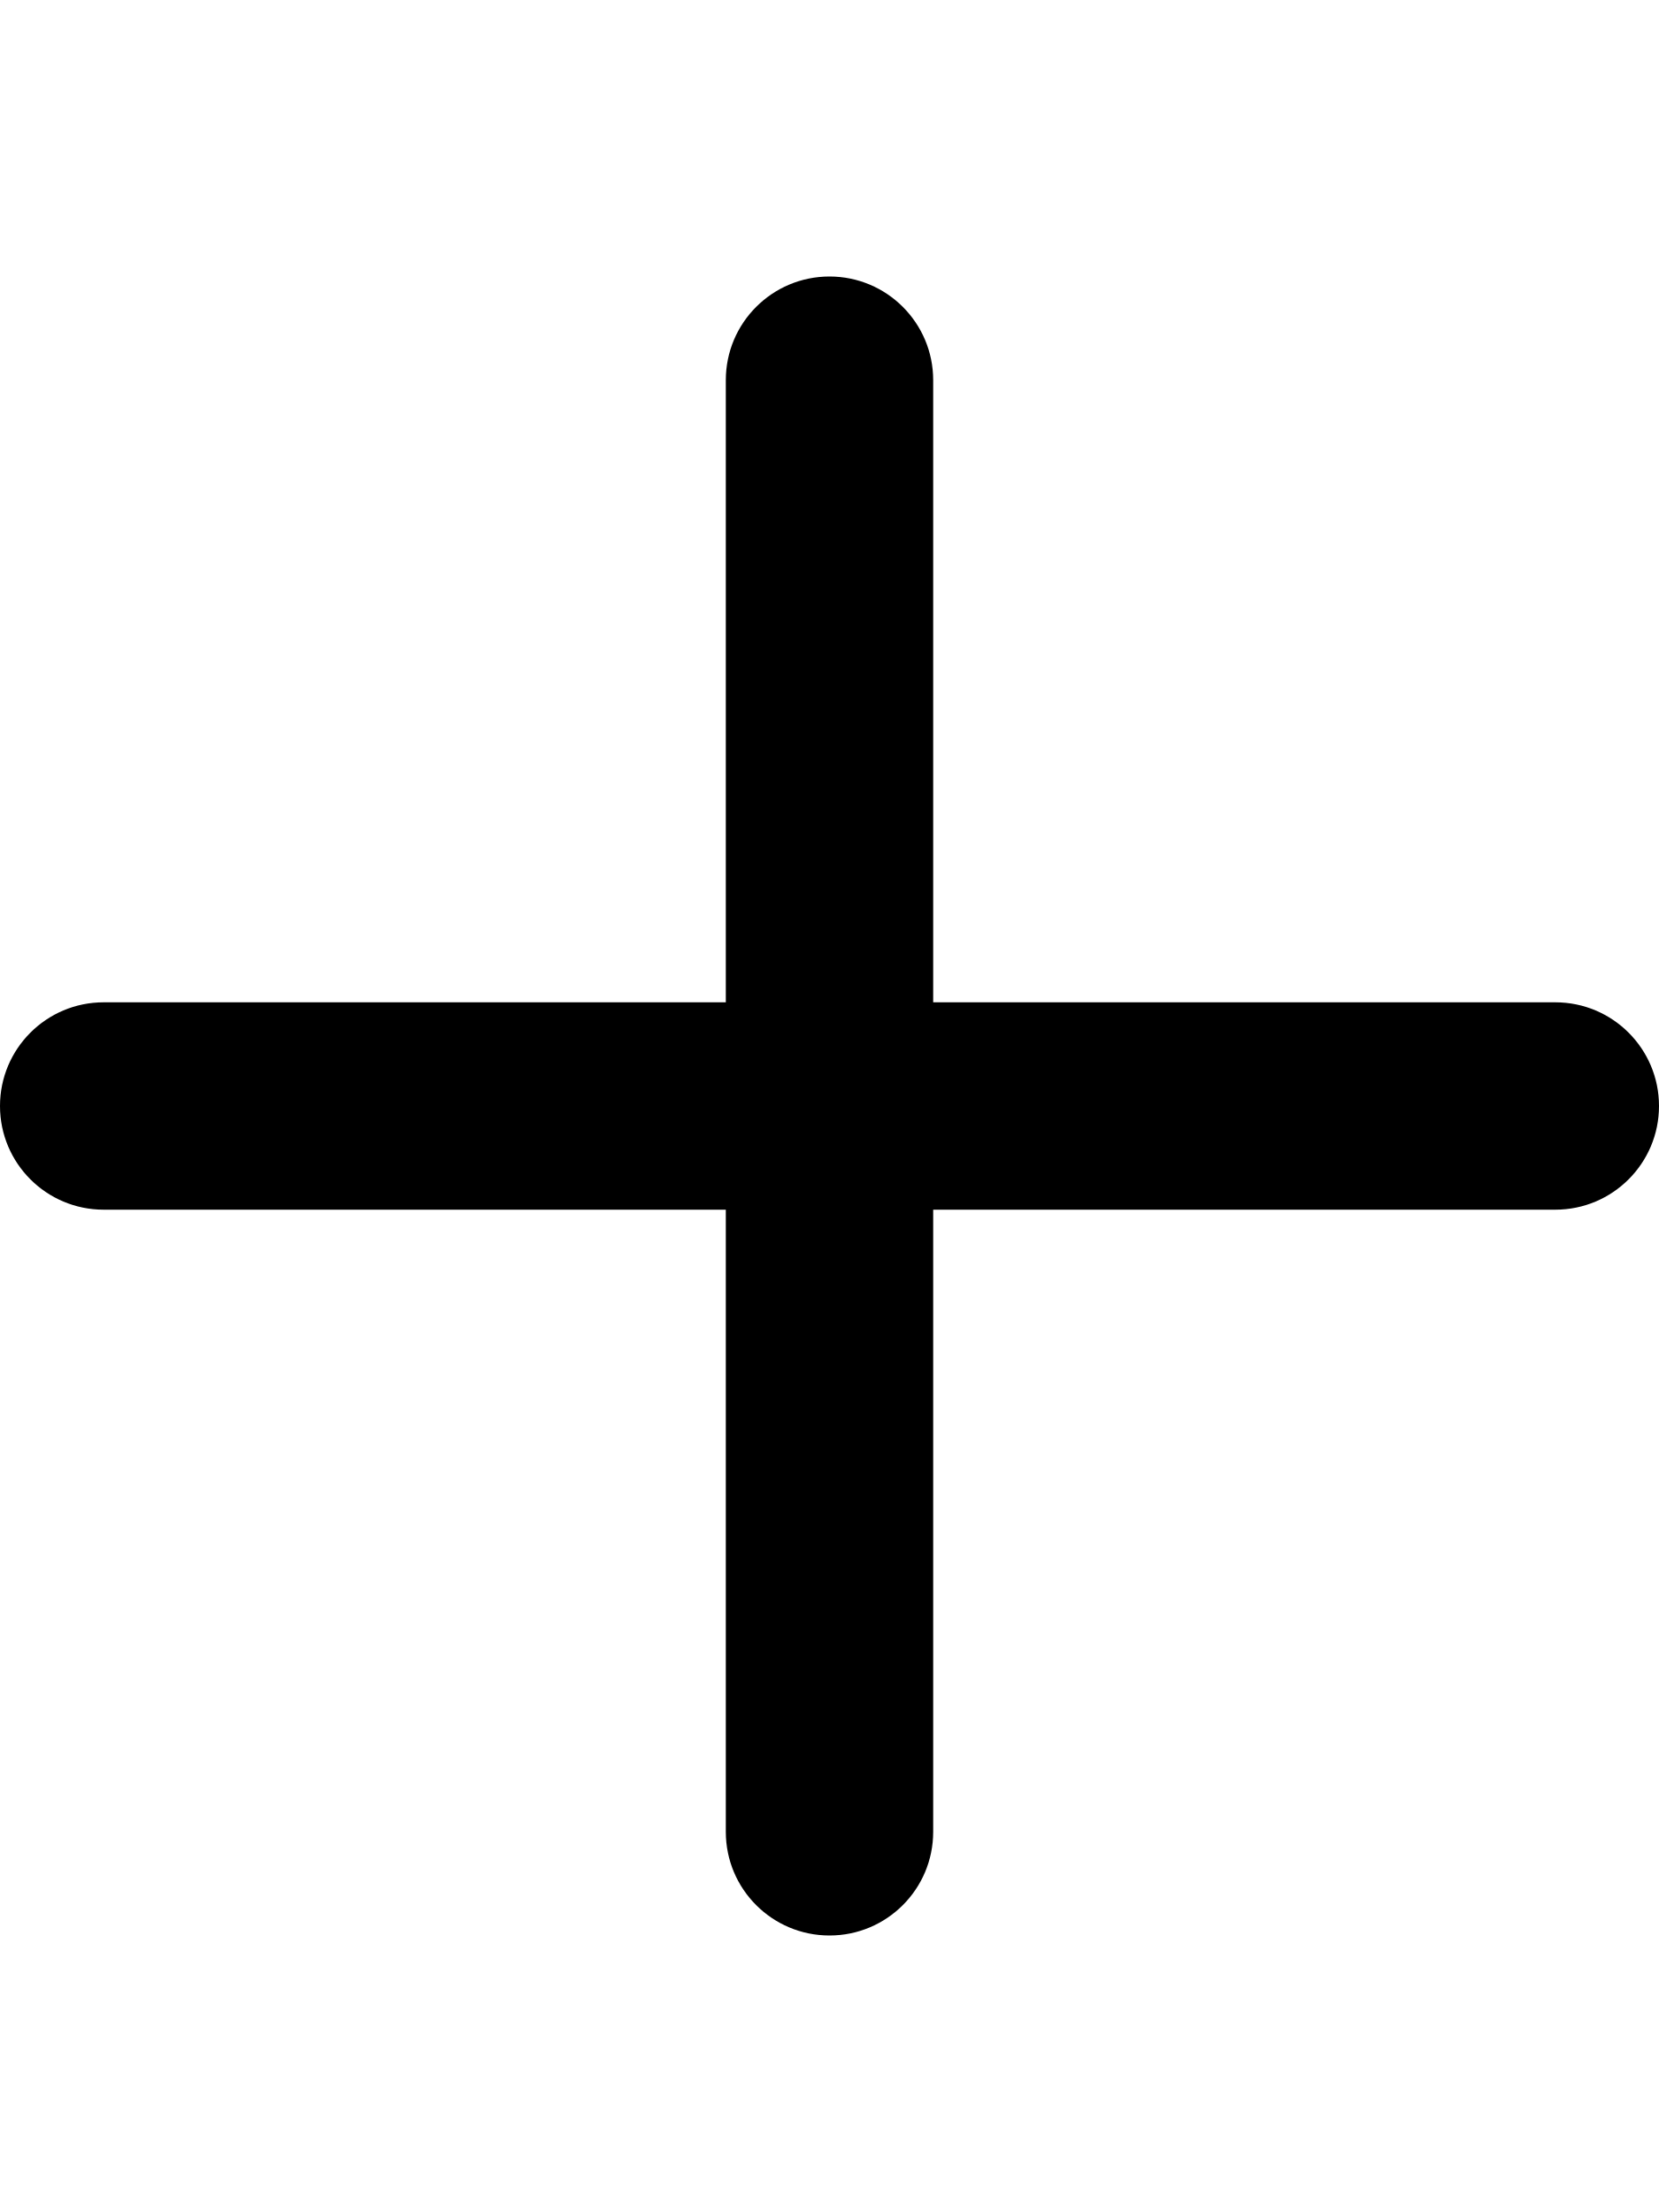
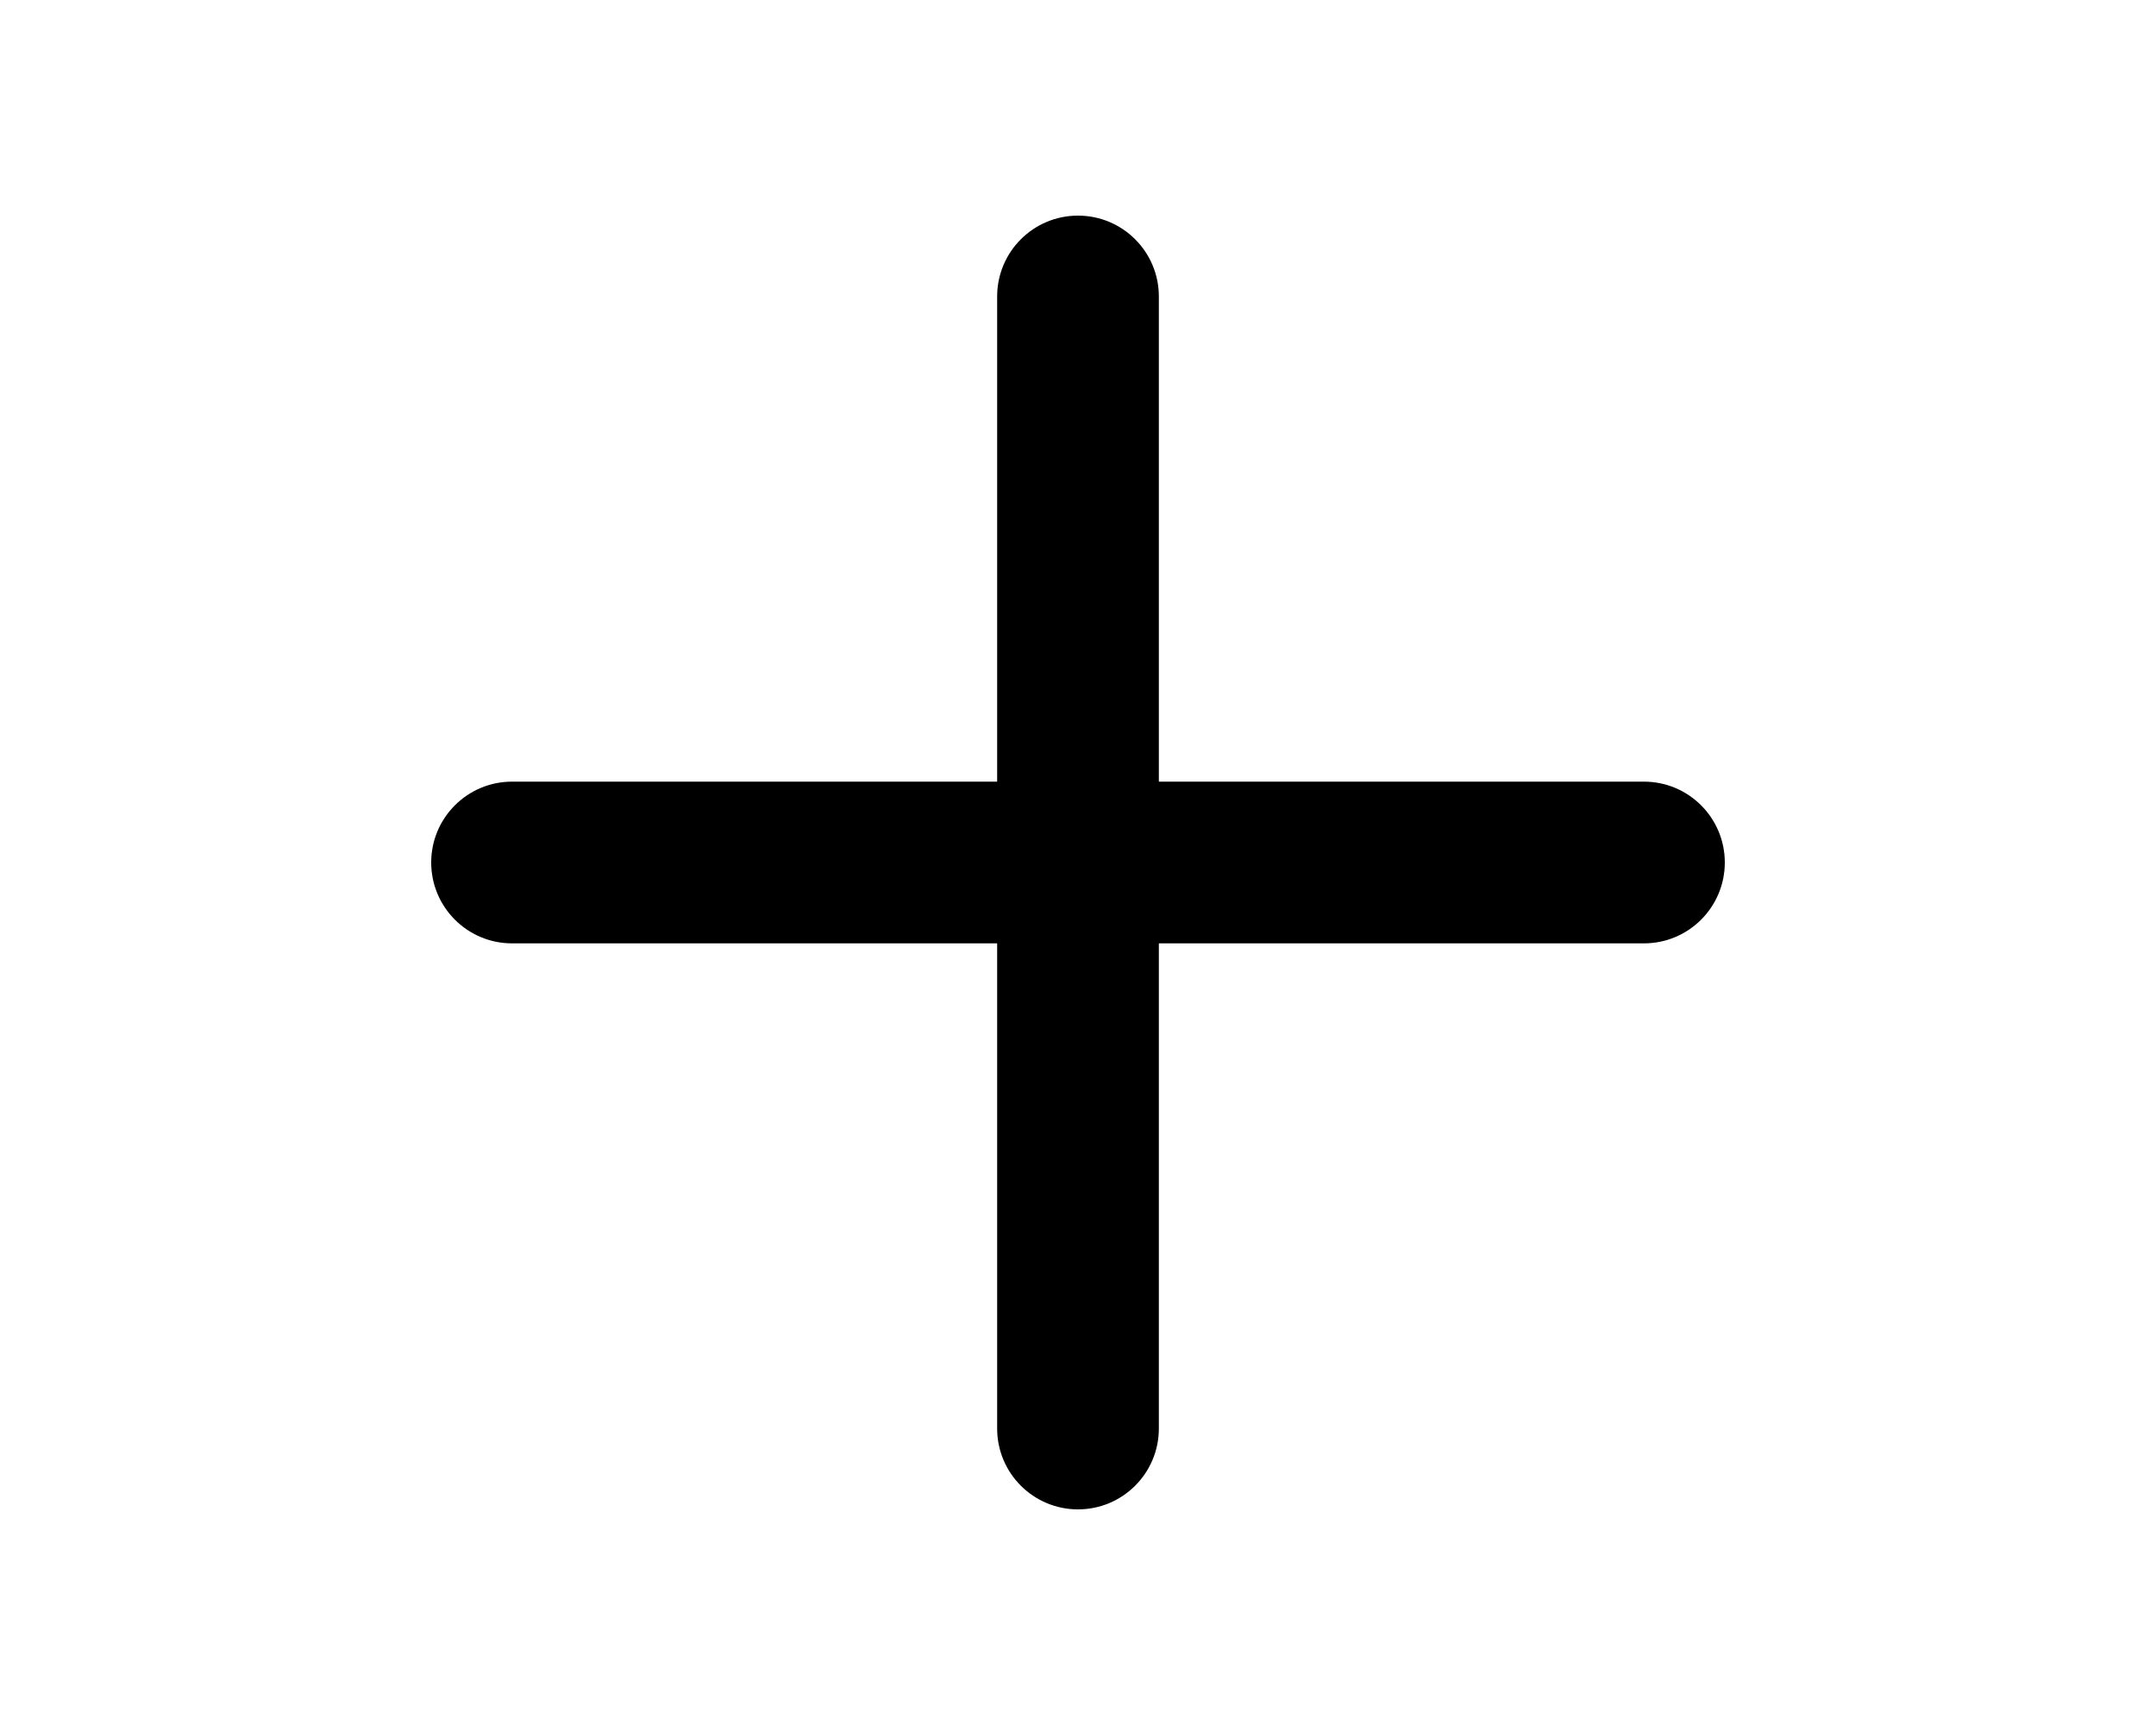
- <svg xmlns="http://www.w3.org/2000/svg" viewBox="0 0 12 16" fill="currentColor">
-   <path fill-rule="evenodd" d="M5.25 8.75v4.5a.75.75 0 0 0 1.5 0v-4.5h4.5a.75.75 0 0 0 0-1.5h-4.5v-4.5a.75.75 0 0 0-1.5 0v4.5H.75a.75.75 0 0 0 0 1.5h4.5z" />
+ <svg xmlns="http://www.w3.org/2000/svg" viewBox="0 0 20 16" fill="currentColor">
+   <path fill-rule="evenodd" d="M9.25 8.75v4.5a.75.75 0 0 0 1.5 0v-4.5h4.5a.75.75 0 0 0 0-1.5h-4.5v-4.5a.75.75 0 0 0-1.5 0v4.5h-4.5a.75.75 0 0 0 0 1.5h4.5z" />
</svg>
